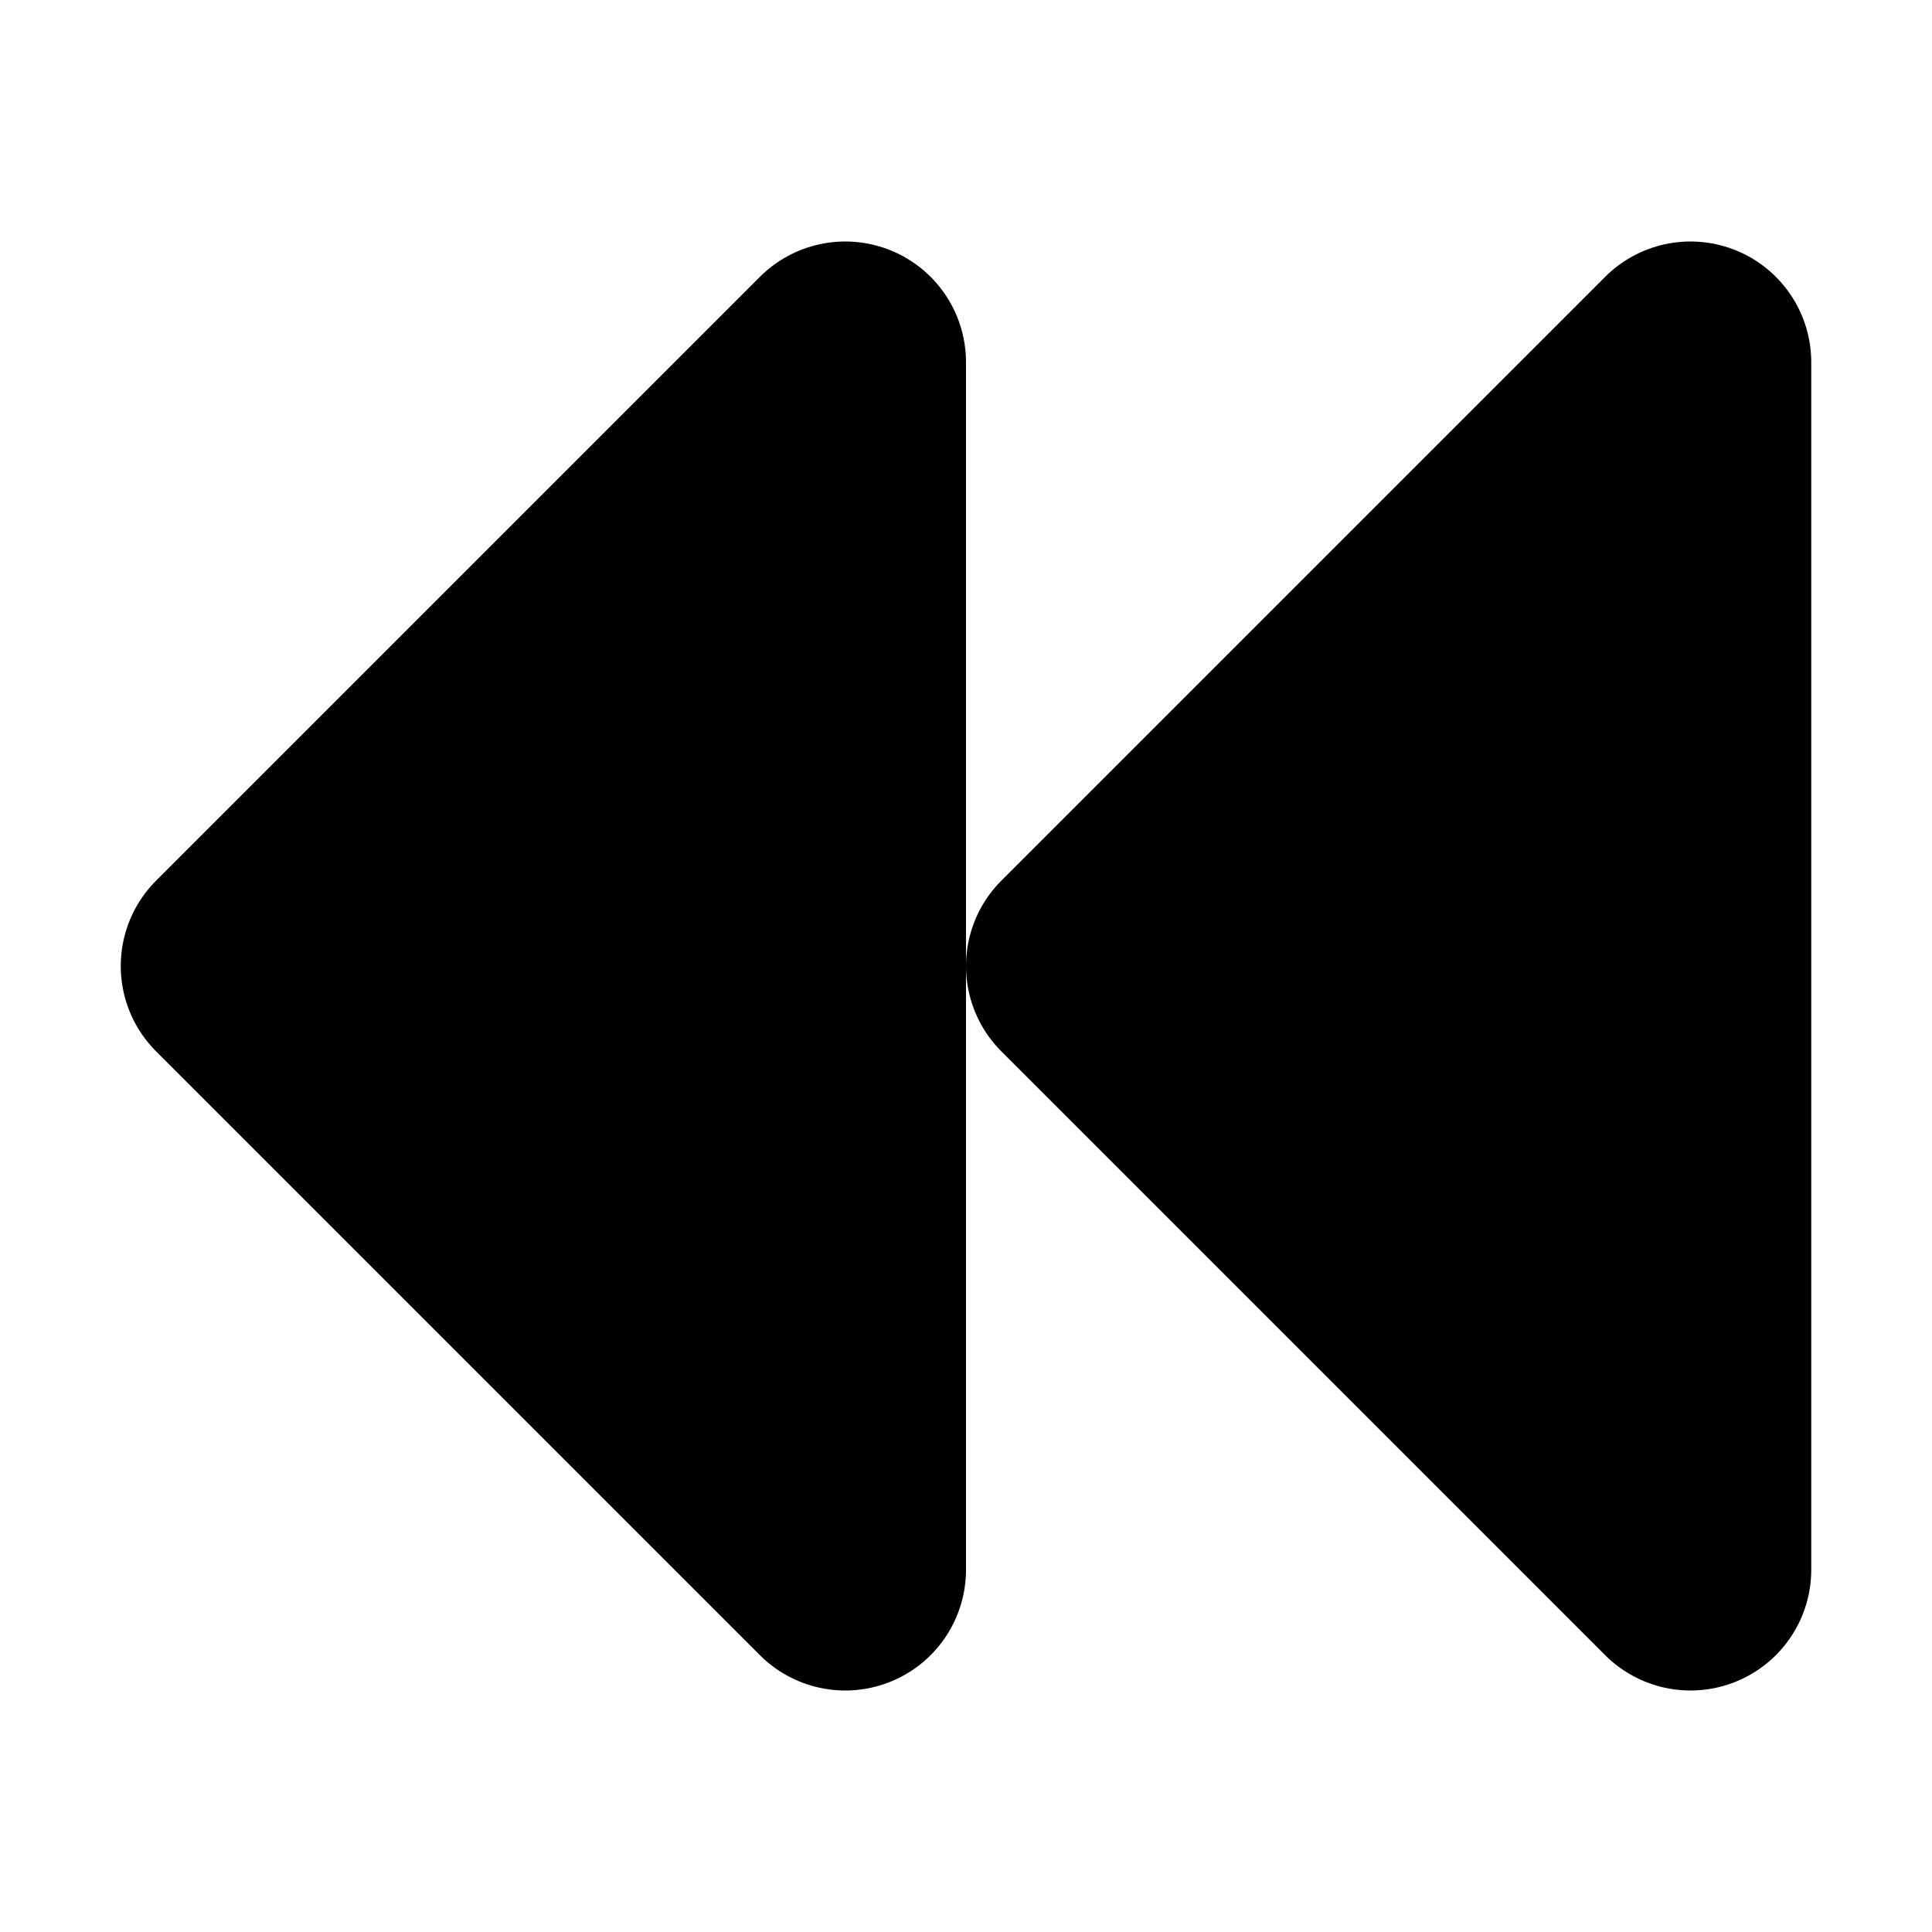
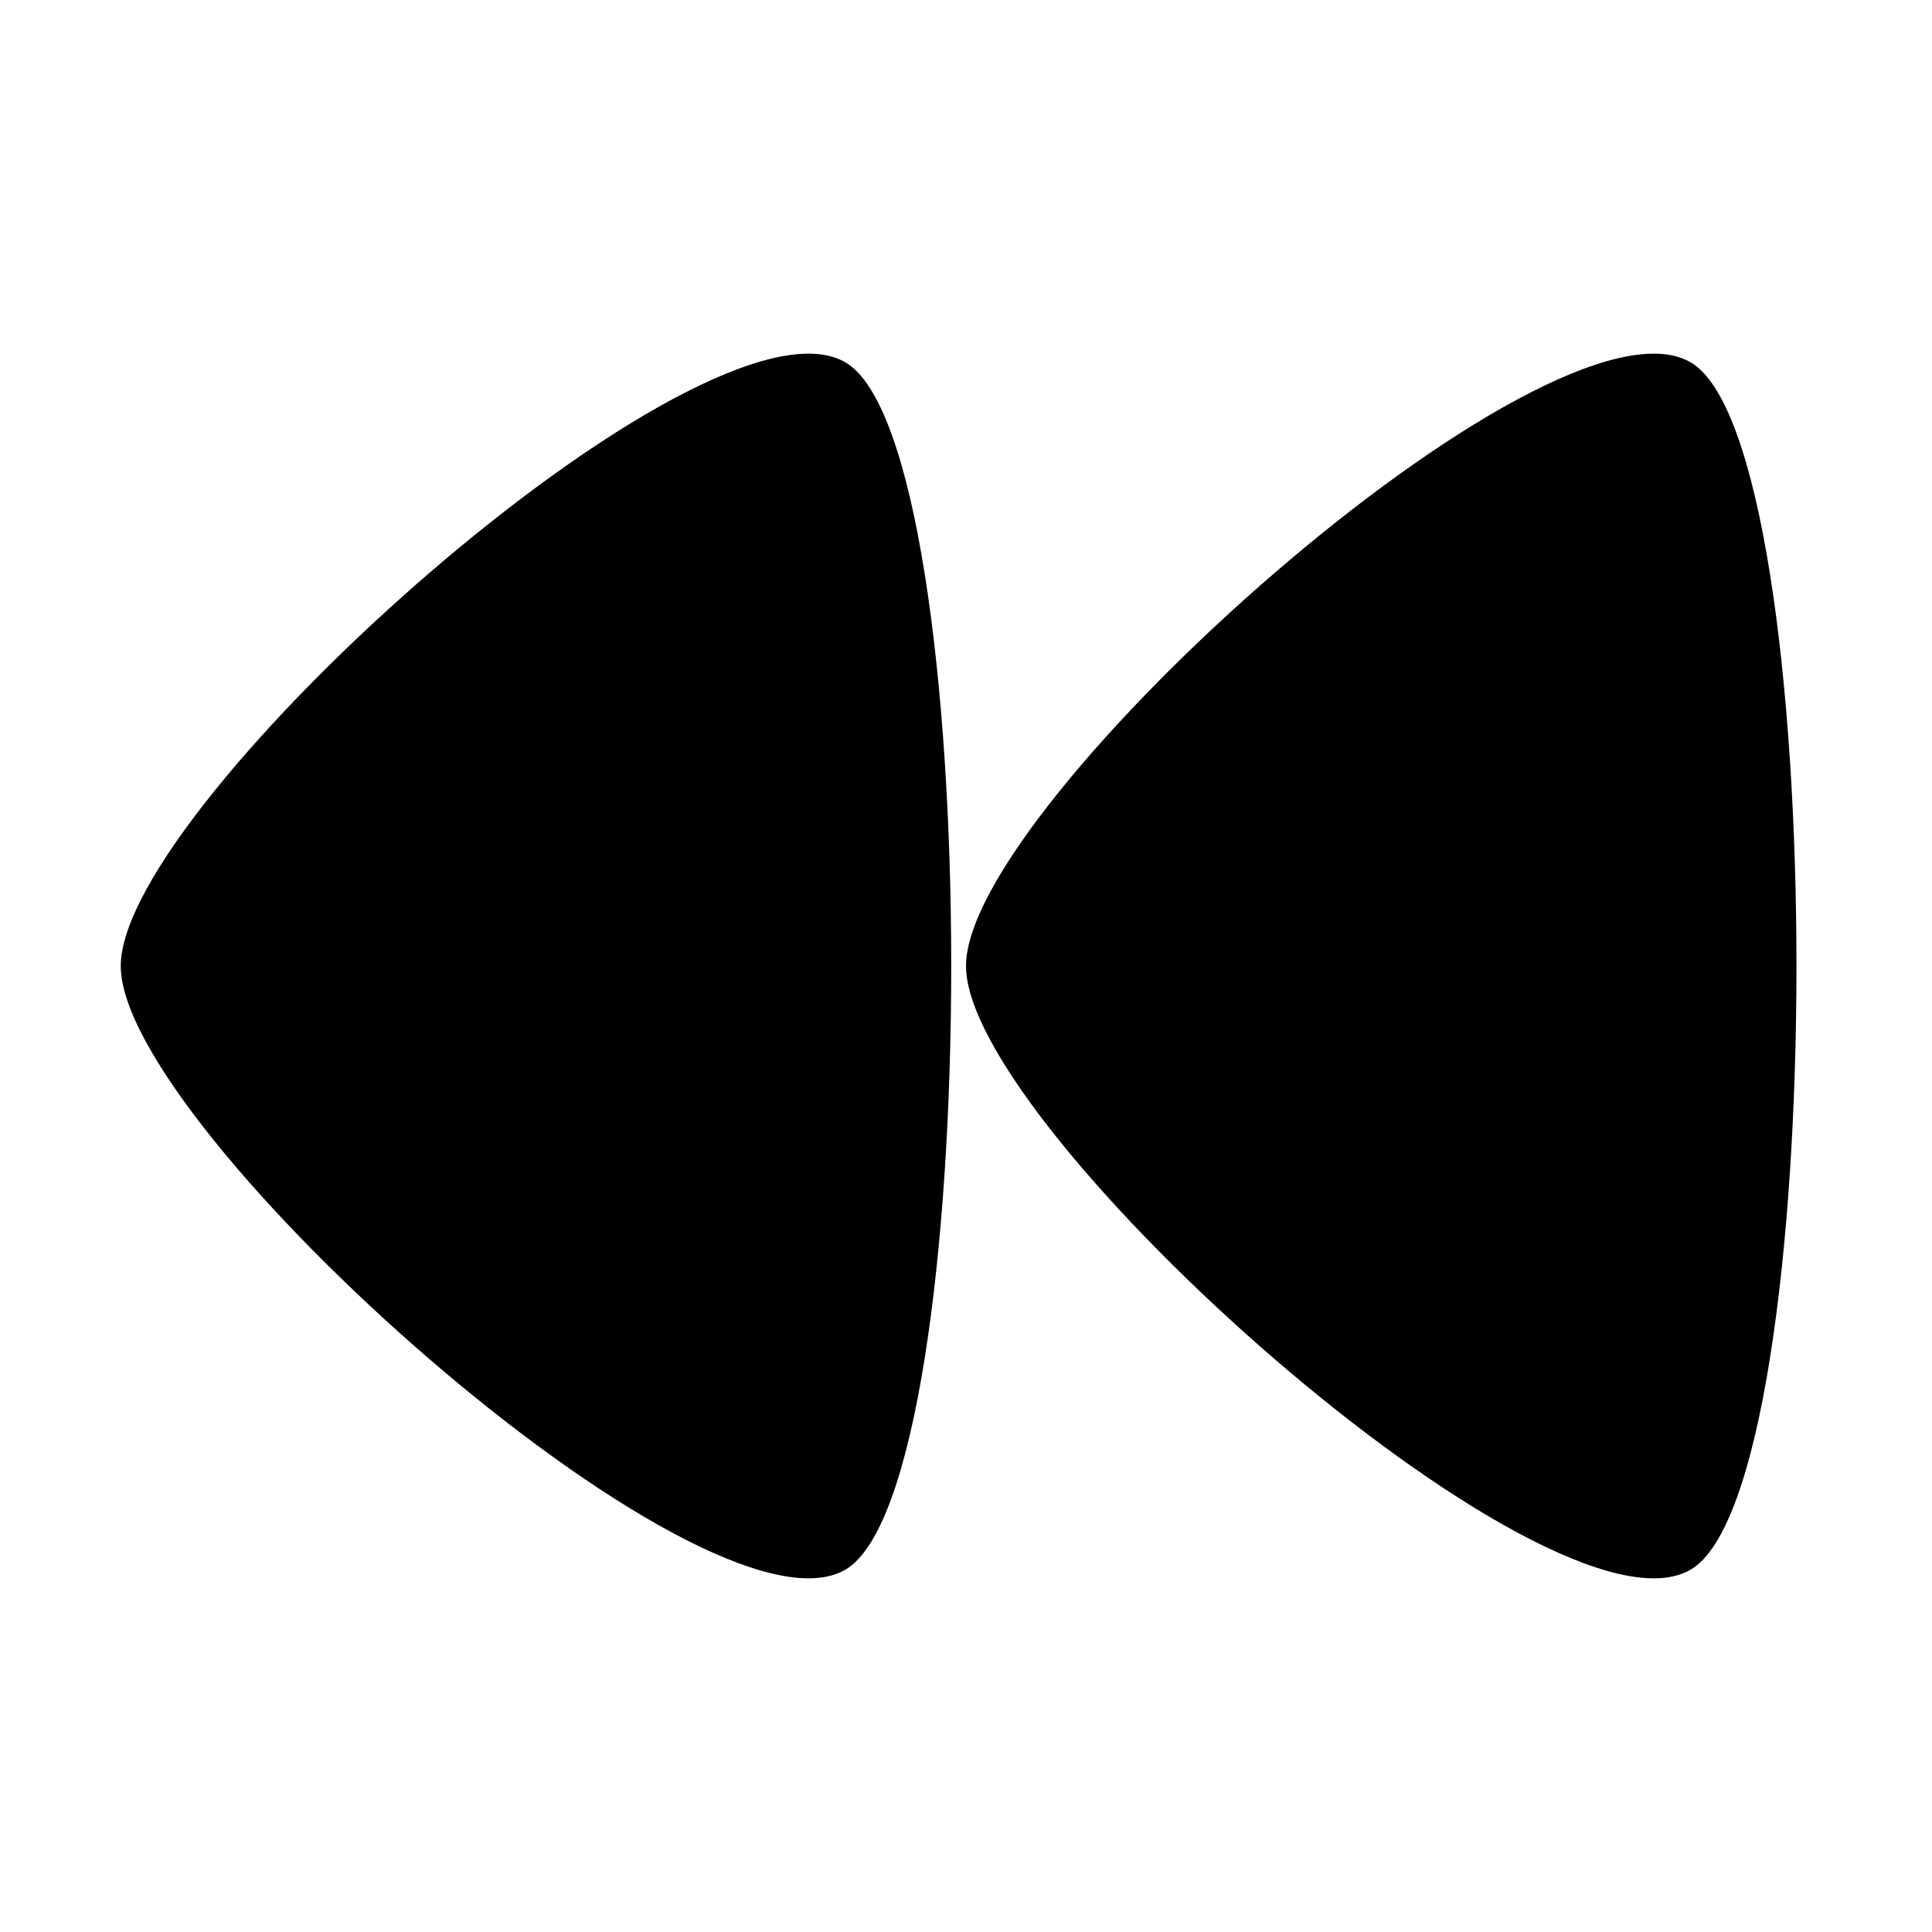
<svg xmlns="http://www.w3.org/2000/svg" width="128" height="128" id="svg2" version="1.1">
  <defs id="defs4">
    <pattern patternUnits="userSpaceOnUse" width="72" height="112" patternTransform="translate(64,916.3622)" id="pattern3607">
      <path style="fill:#000000;fill-opacity:1;stroke:#000000;stroke-width:16;stroke-linecap:round;stroke-linejoin:round;stroke-miterlimit:4;stroke-opacity:1;stroke-dasharray:none" d="M 8,56 48,8 64,8 24,56 l 40,48 -16,0 L 8,56 z" id="path3602" />
    </pattern>
  </defs>
  <g id="layer1" transform="translate(0,-924.3622)">
-     <path transform="translate(0,924.3622)" style="fill:#000000;fill-opacity:1;fill-rule:nonzero;stroke:#000000;stroke-width:16;stroke-linecap:round;stroke-linejoin:round;stroke-miterlimit:4;stroke-opacity:1" d="M 56,24 56,104 16,64 56,24 z" id="rect4720" />
-     <path id="path4728" d="m 112,948.362 0,80 -40,-40 40,-40 z" style="fill:#000000;fill-opacity:1;fill-rule:nonzero;stroke:#000000;stroke-width:16;stroke-linecap:round;stroke-linejoin:round;stroke-miterlimit:4;stroke-opacity:1" />
+     <path transform="translate(-8,924.3622)" style="fill:#000000;fill-opacity:1;fill-rule:nonzero;stroke:none" d="M 16,64 C 16,53.192 54.64,18.596 64,24 c 9.36,5.404 9.36,74.596 0,80 -9.36,5.404 -48,-29.192 -48,-40 z" id="path4861" />
+     <path id="path4866" d="m 64,988.362 c 10e-7,-10.808 38.64,-45.404 48,-40 9.36,5.404 9.36,74.596 0,80 -9.36,5.404 -48,-29.192 -48,-40 z" style="fill:#000000;fill-opacity:1;fill-rule:nonzero;stroke:none" />
  </g>
</svg>
